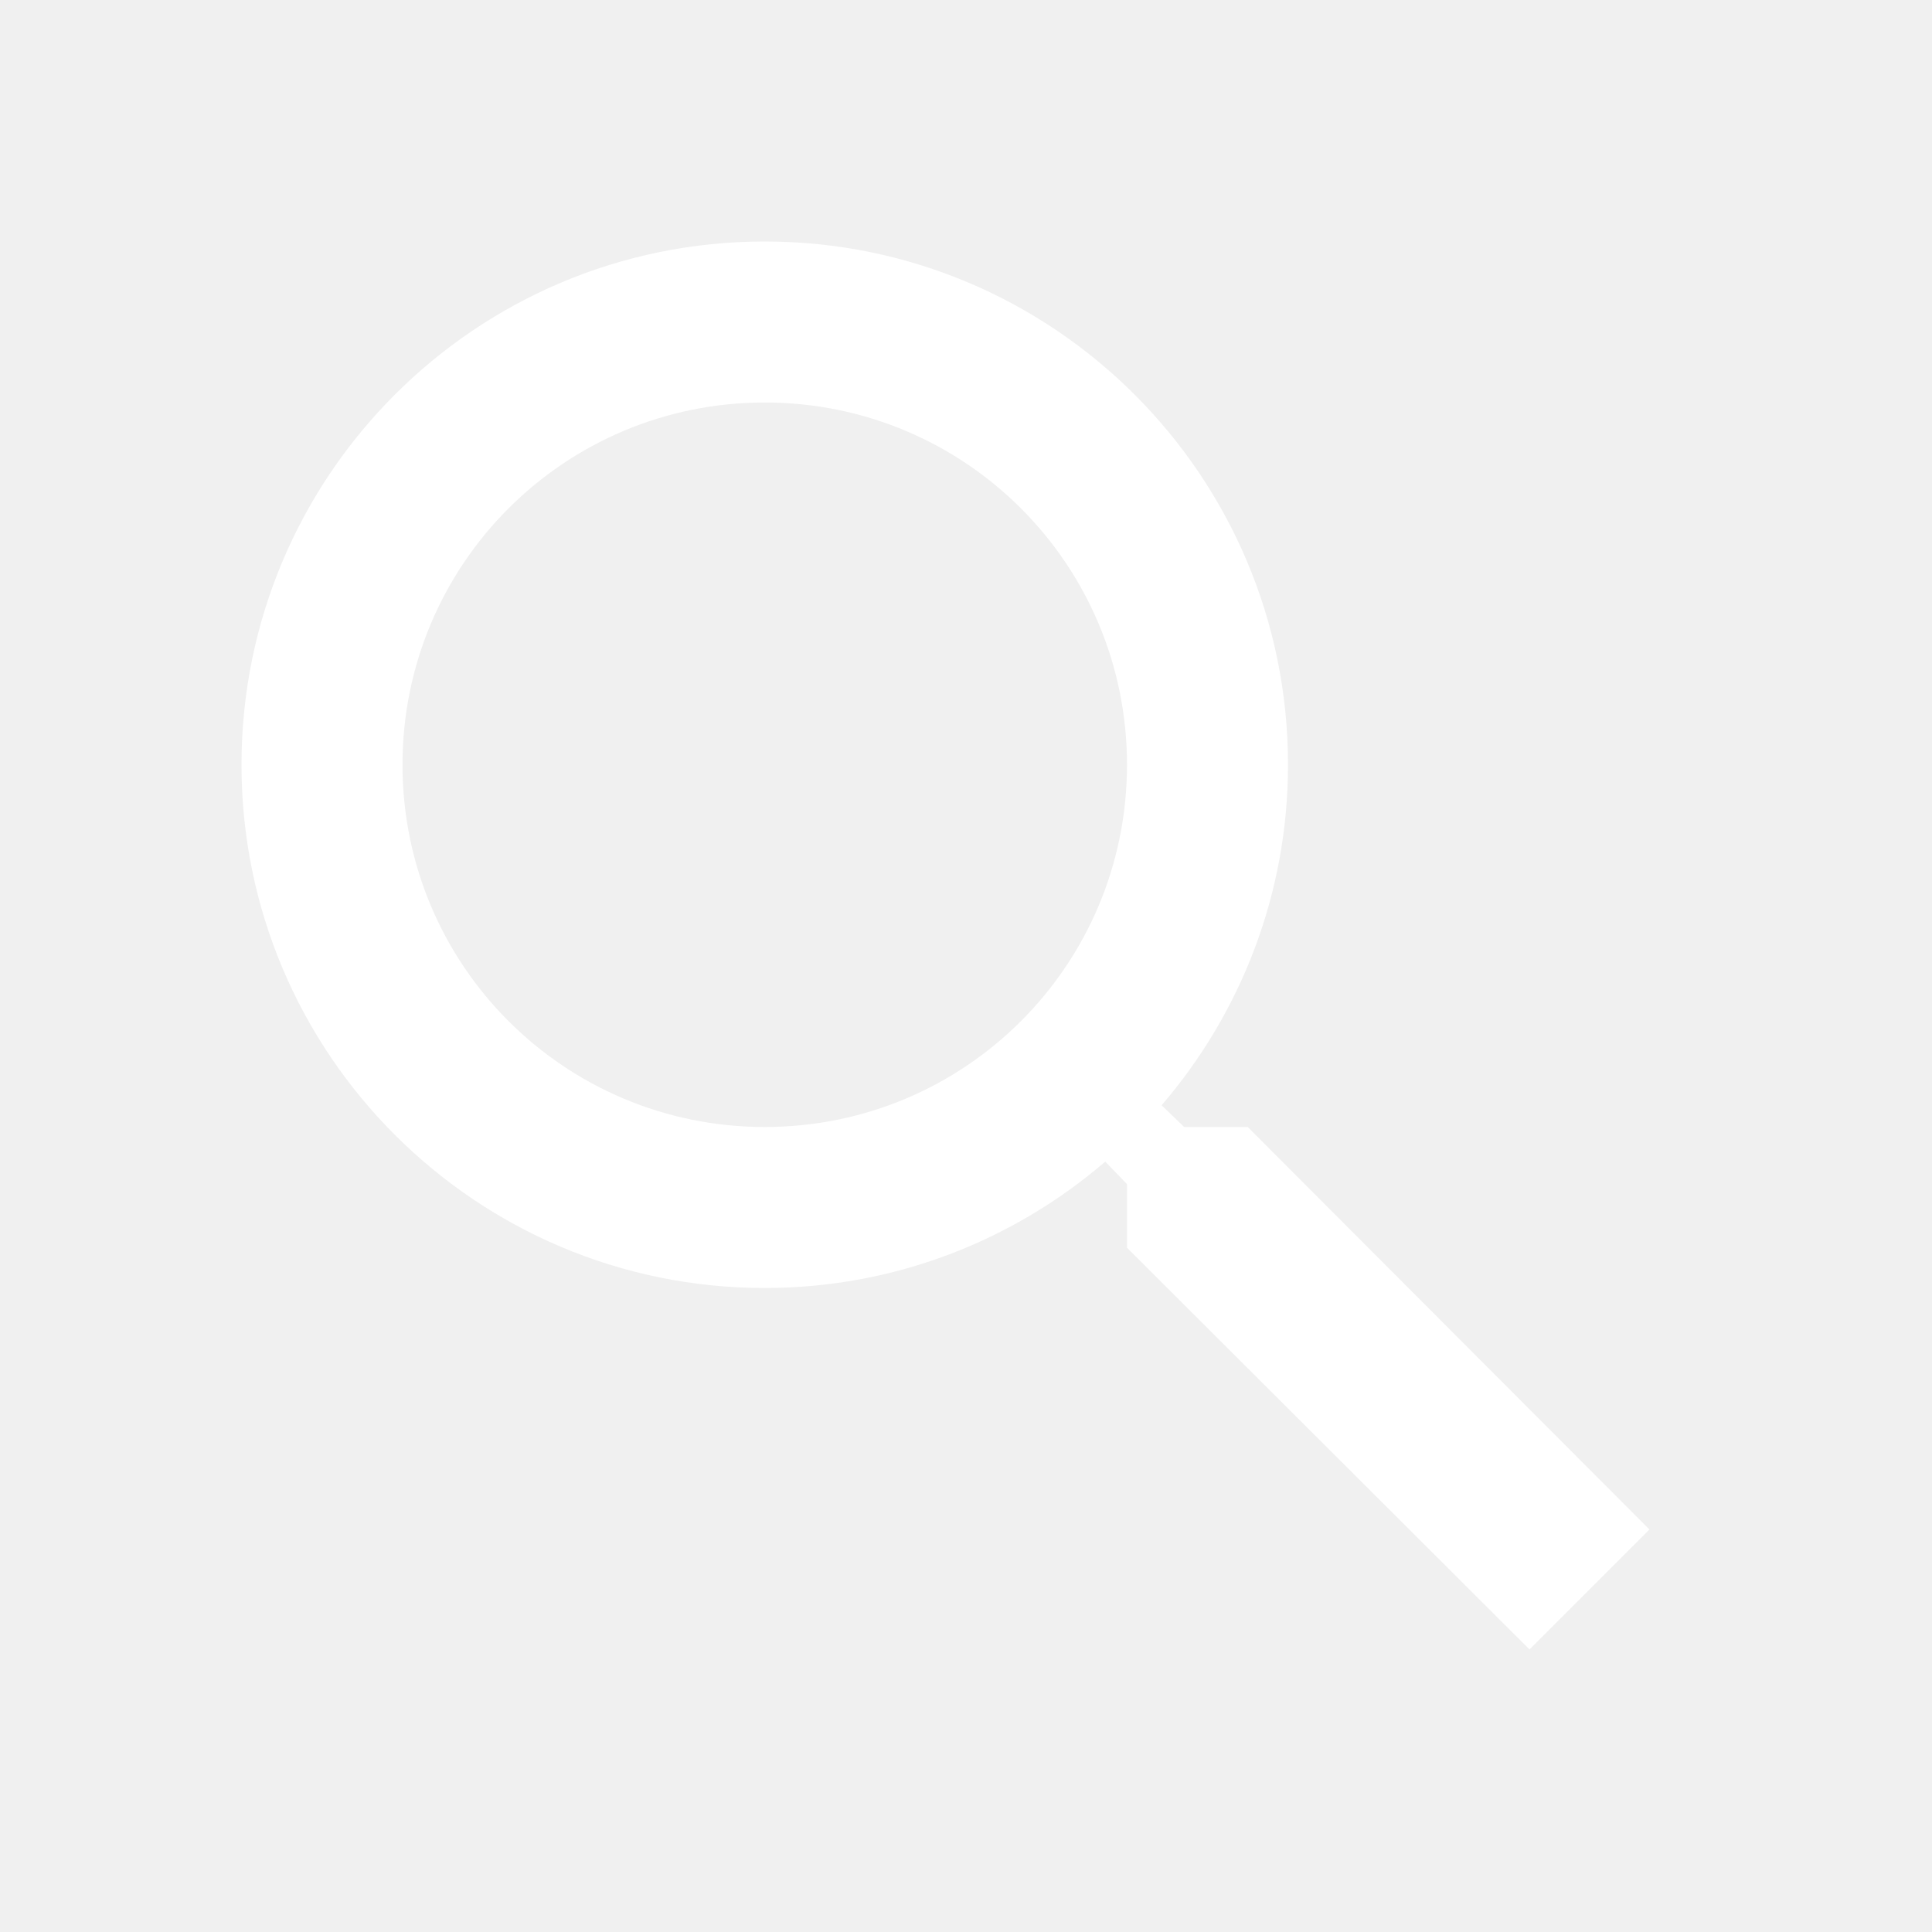
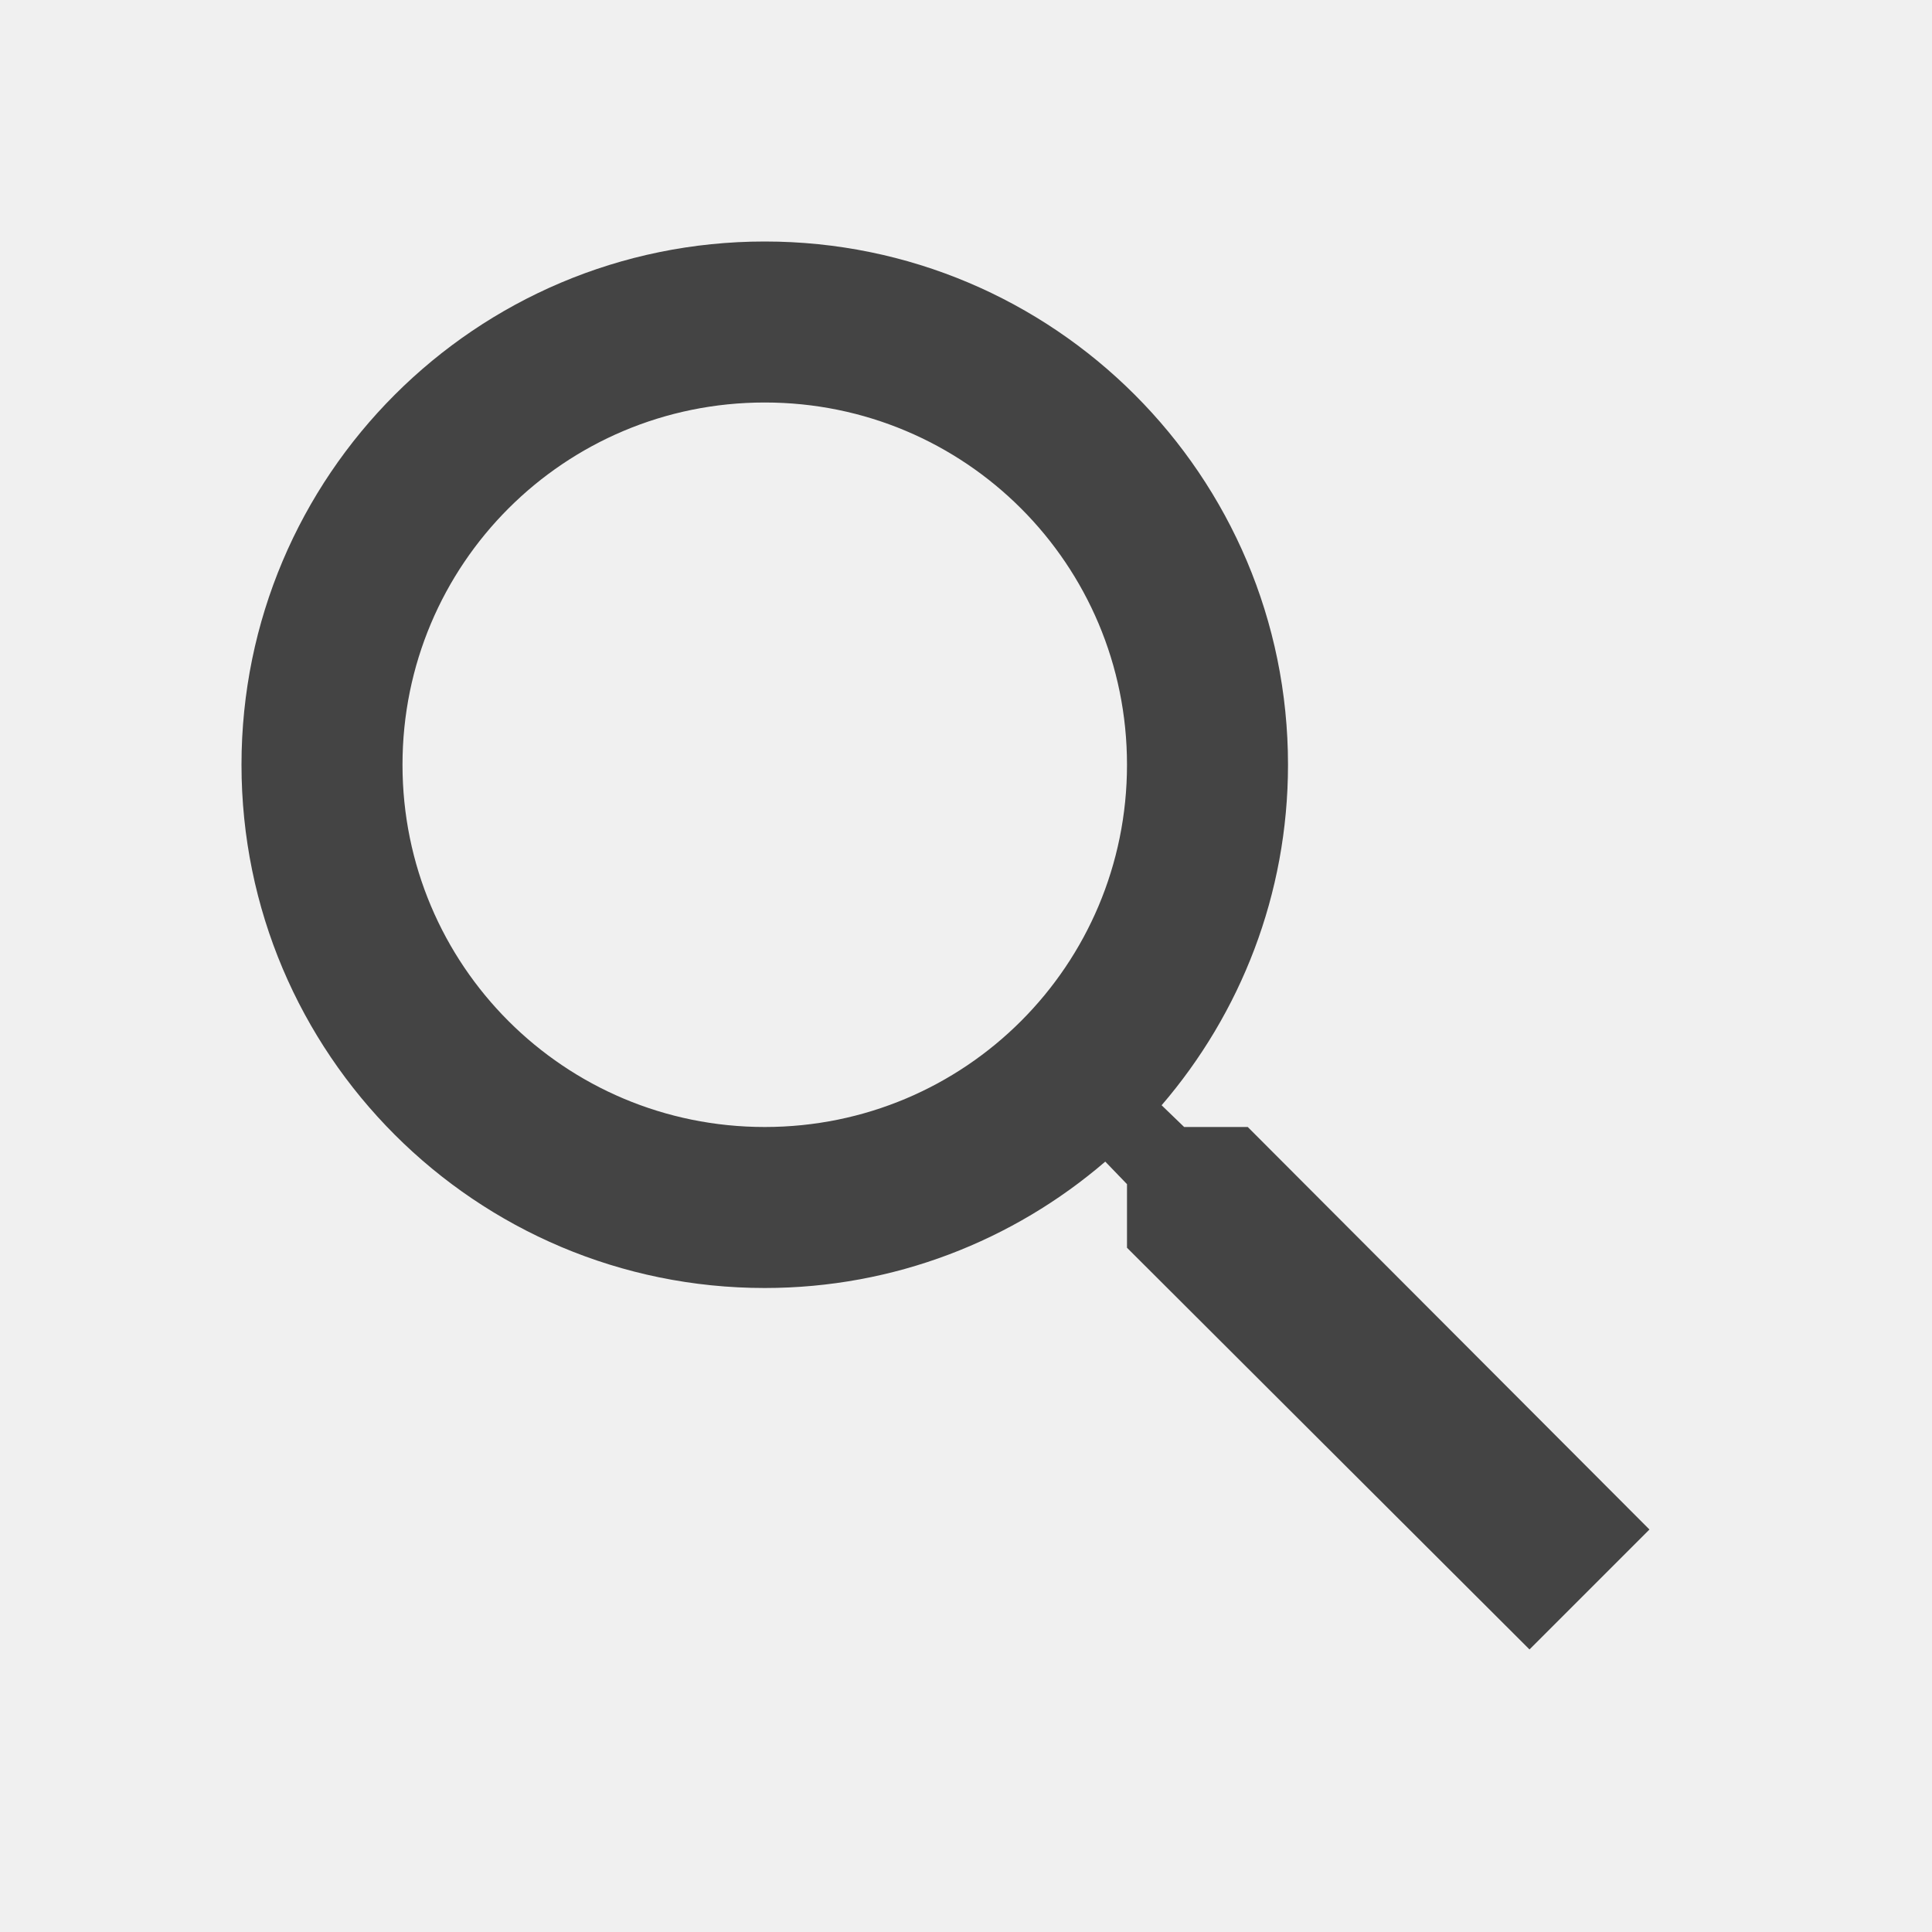
- <svg xmlns="http://www.w3.org/2000/svg" fill="#FFFFFF" height="24" viewBox="0 0 24 24" width="24">
+ <svg xmlns="http://www.w3.org/2000/svg" fill="#444444" height="24" viewBox="0 0 24 24" width="24">
  <path d="M15.5 14h-.79l-.28-.27C15.41 12.59 16 11.11 16 9.5 16 5.91 13.09 3 9.5 3S3 5.91 3 9.5 5.91 16 9.5 16c1.61 0 3.09-.59 4.23-1.57l.27.28v.79l5 4.99L20.49 19l-4.99-5zm-6 0C7.01 14 5 11.99 5 9.5S7.01 5 9.5 5 14 7.01 14 9.5 11.99 14 9.5 14z" />
  <path d="M0 0h24v24H0z" fill="none" />
</svg>
